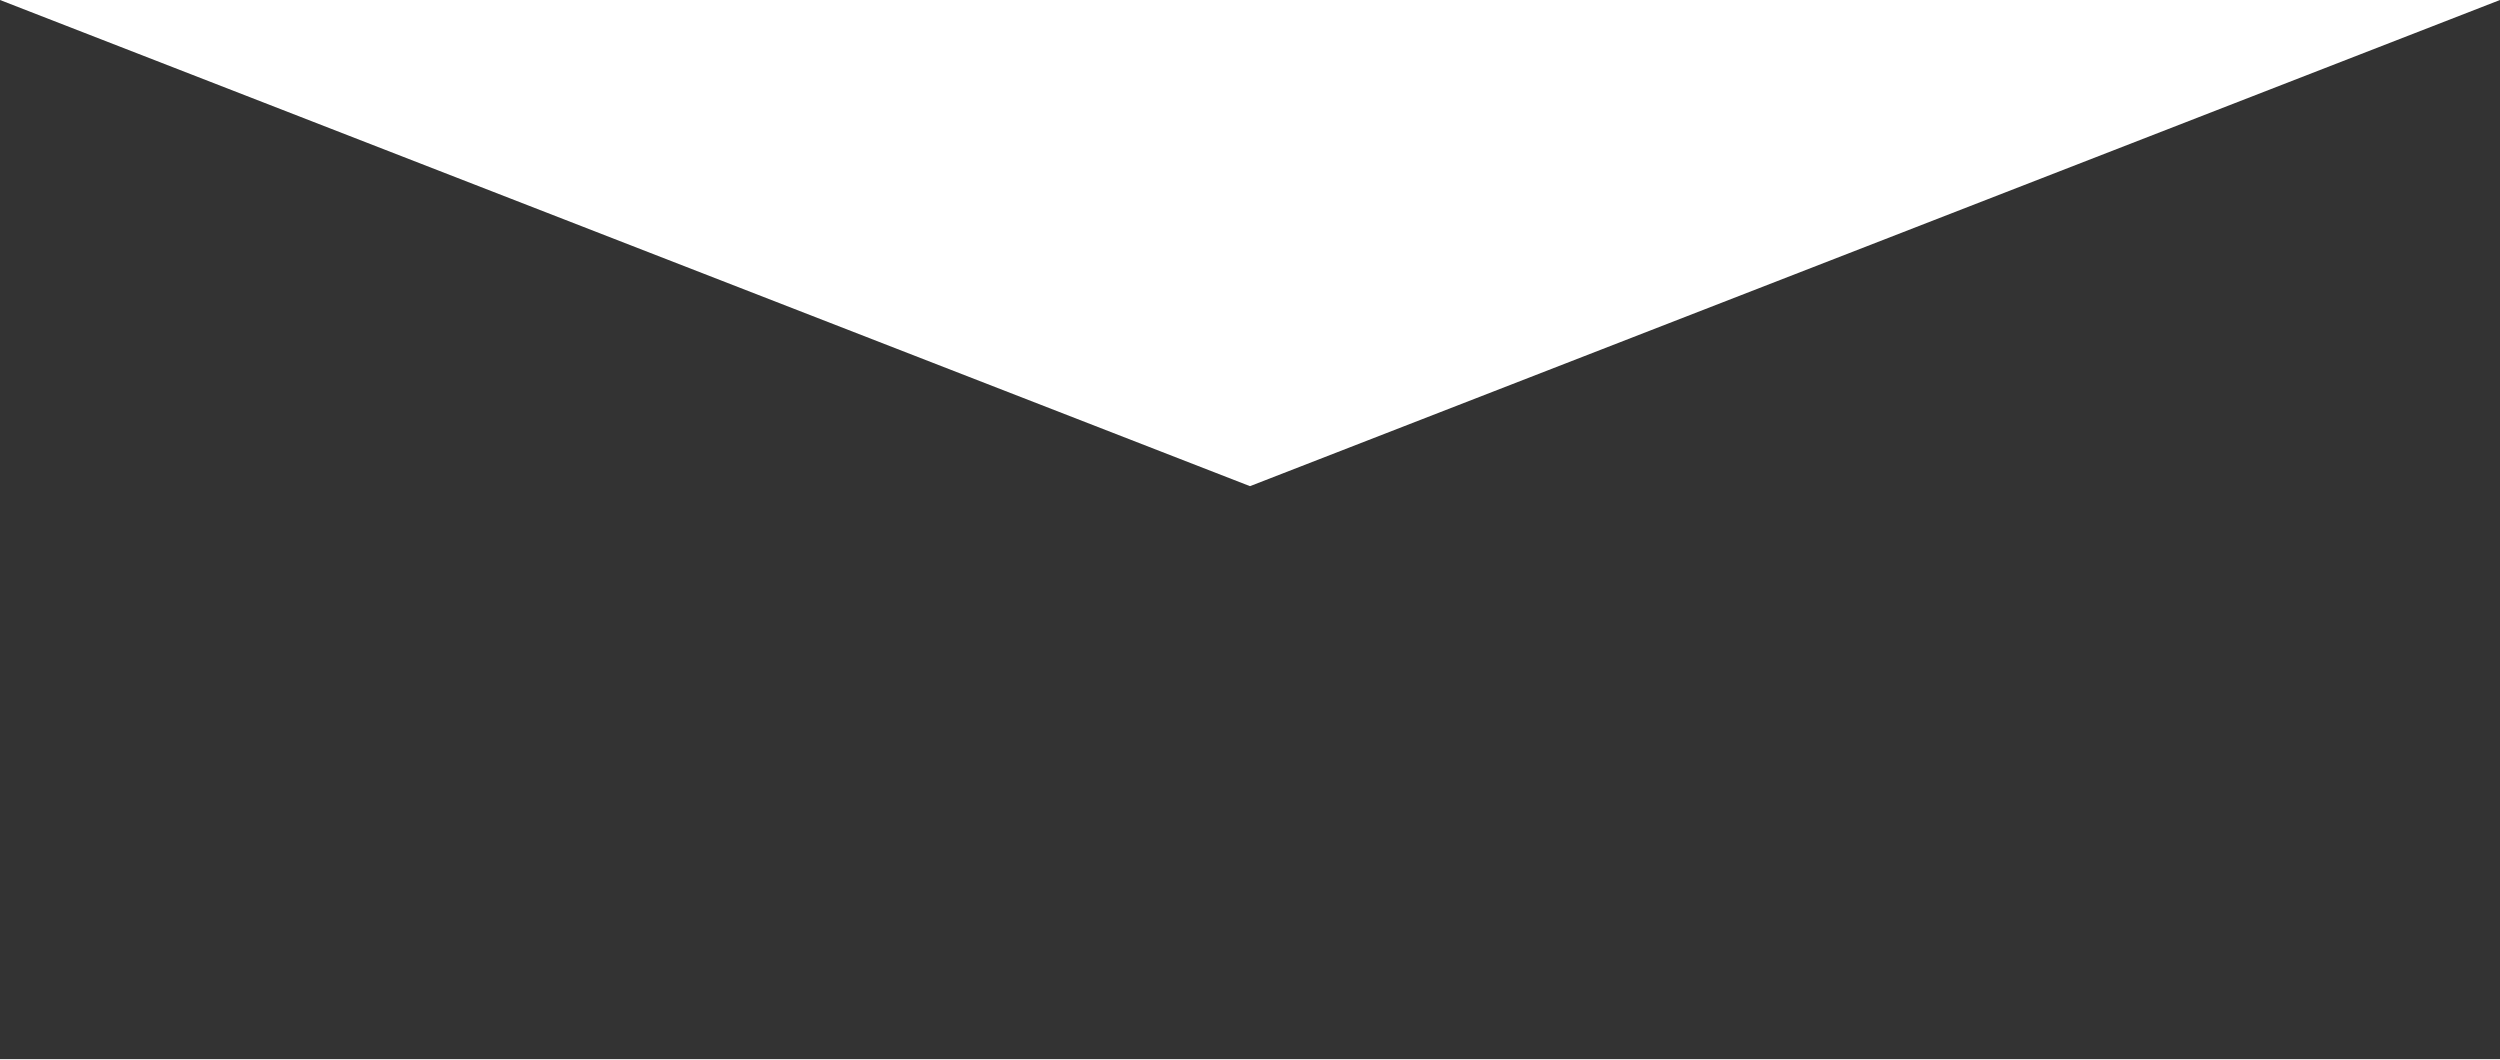
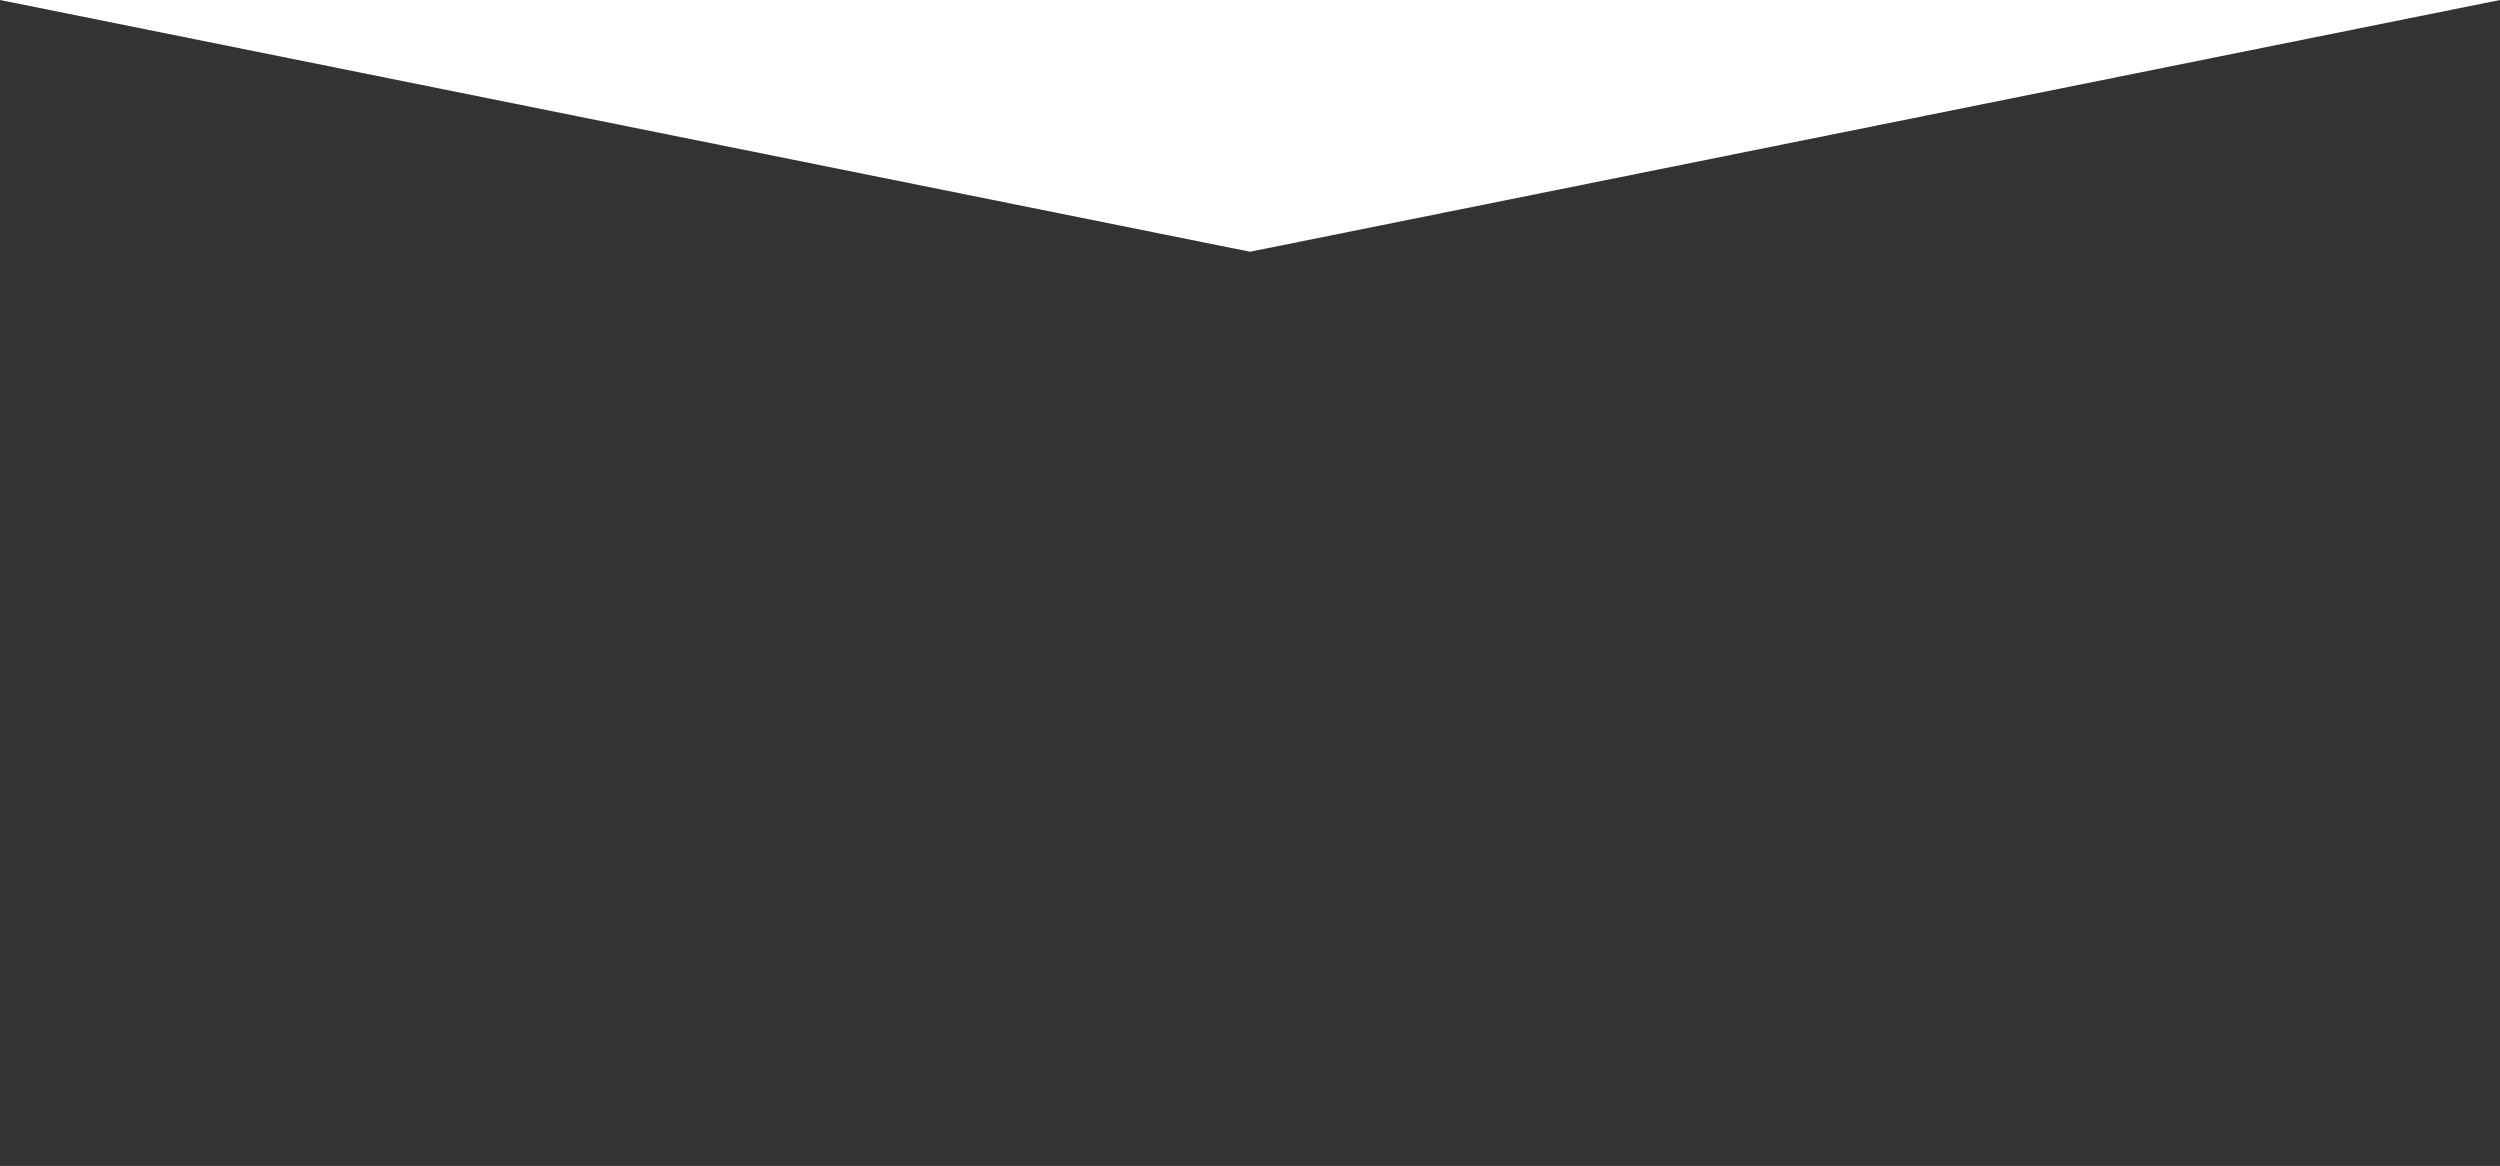
- <svg xmlns="http://www.w3.org/2000/svg" width="1920" height="813.435" viewBox="0 0 1920 813.435">
-   <path id="Path_8" data-name="Path 8" d="M0-71.435,960,301.937,1920-71.435V742H0Z" transform="translate(0 71.435)" fill="#333" />
+ <svg xmlns="http://www.w3.org/2000/svg" width="1920" height="895.457" viewBox="0 0 1920 895.457">
+   <path id="Path_8" data-name="Path 8" d="M0-153.457,960,39.875l960-193.331V742H0Z" transform="translate(0 153.457)" fill="#333" />
</svg>
